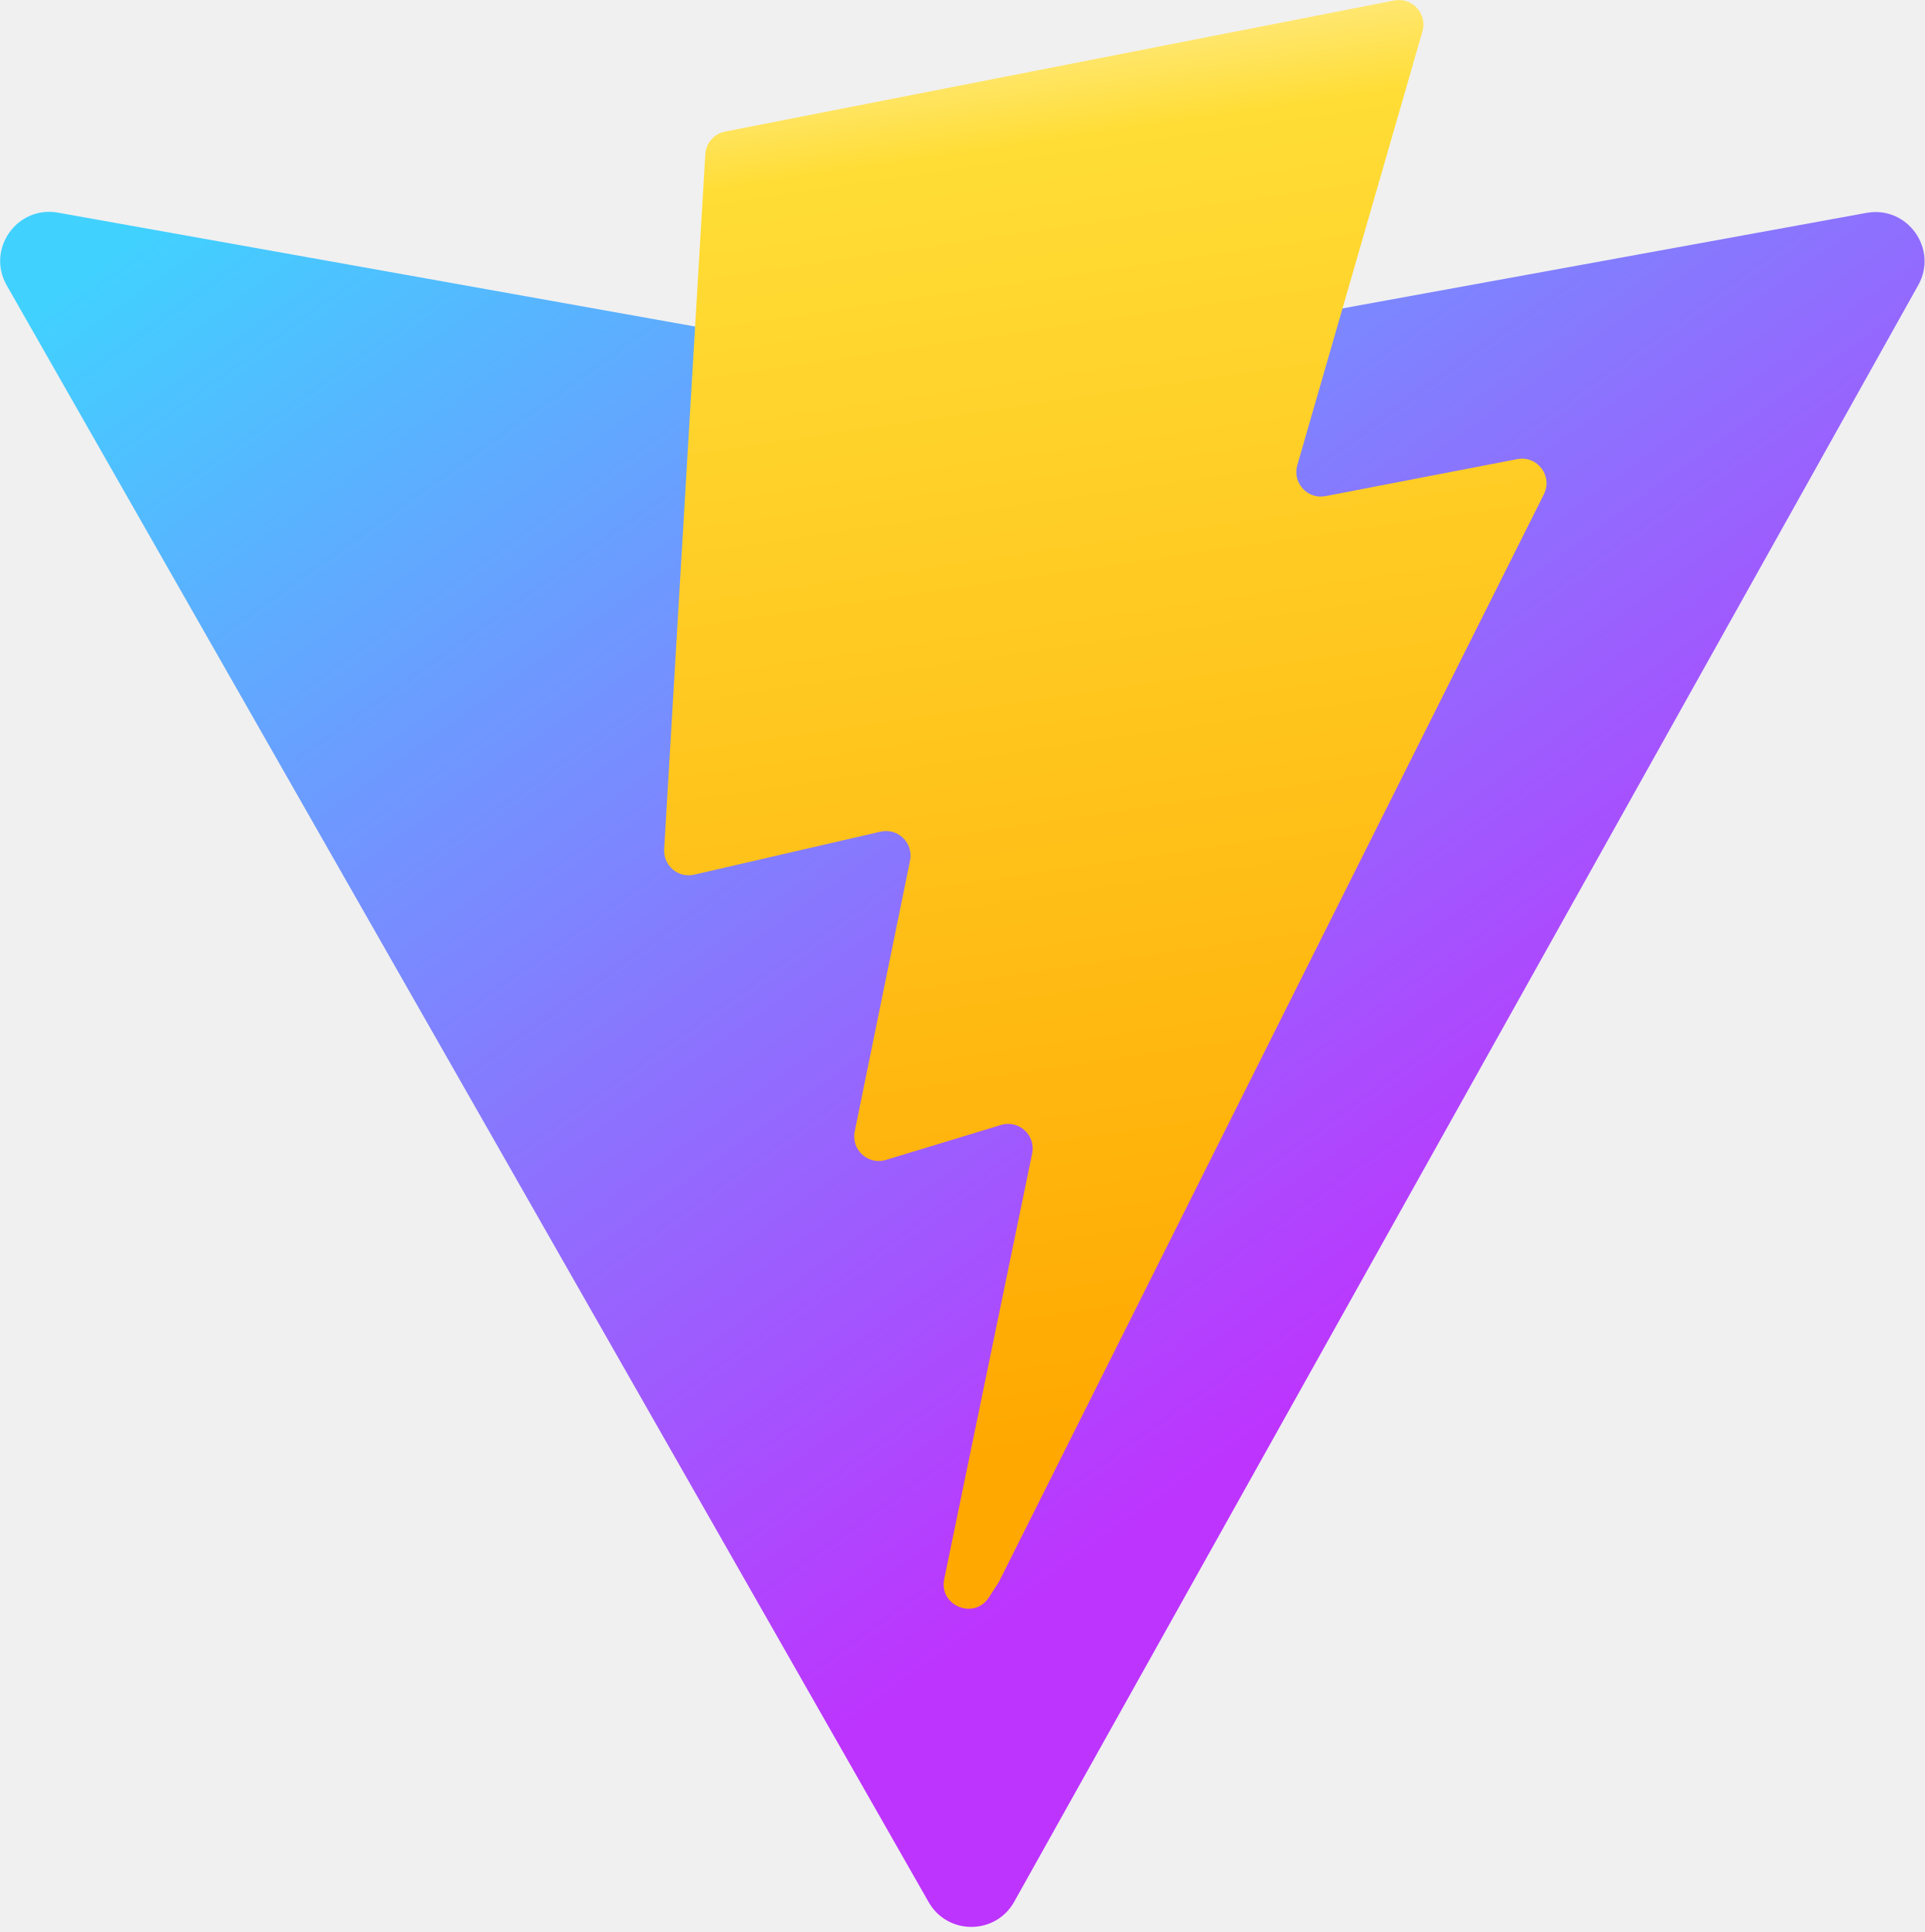
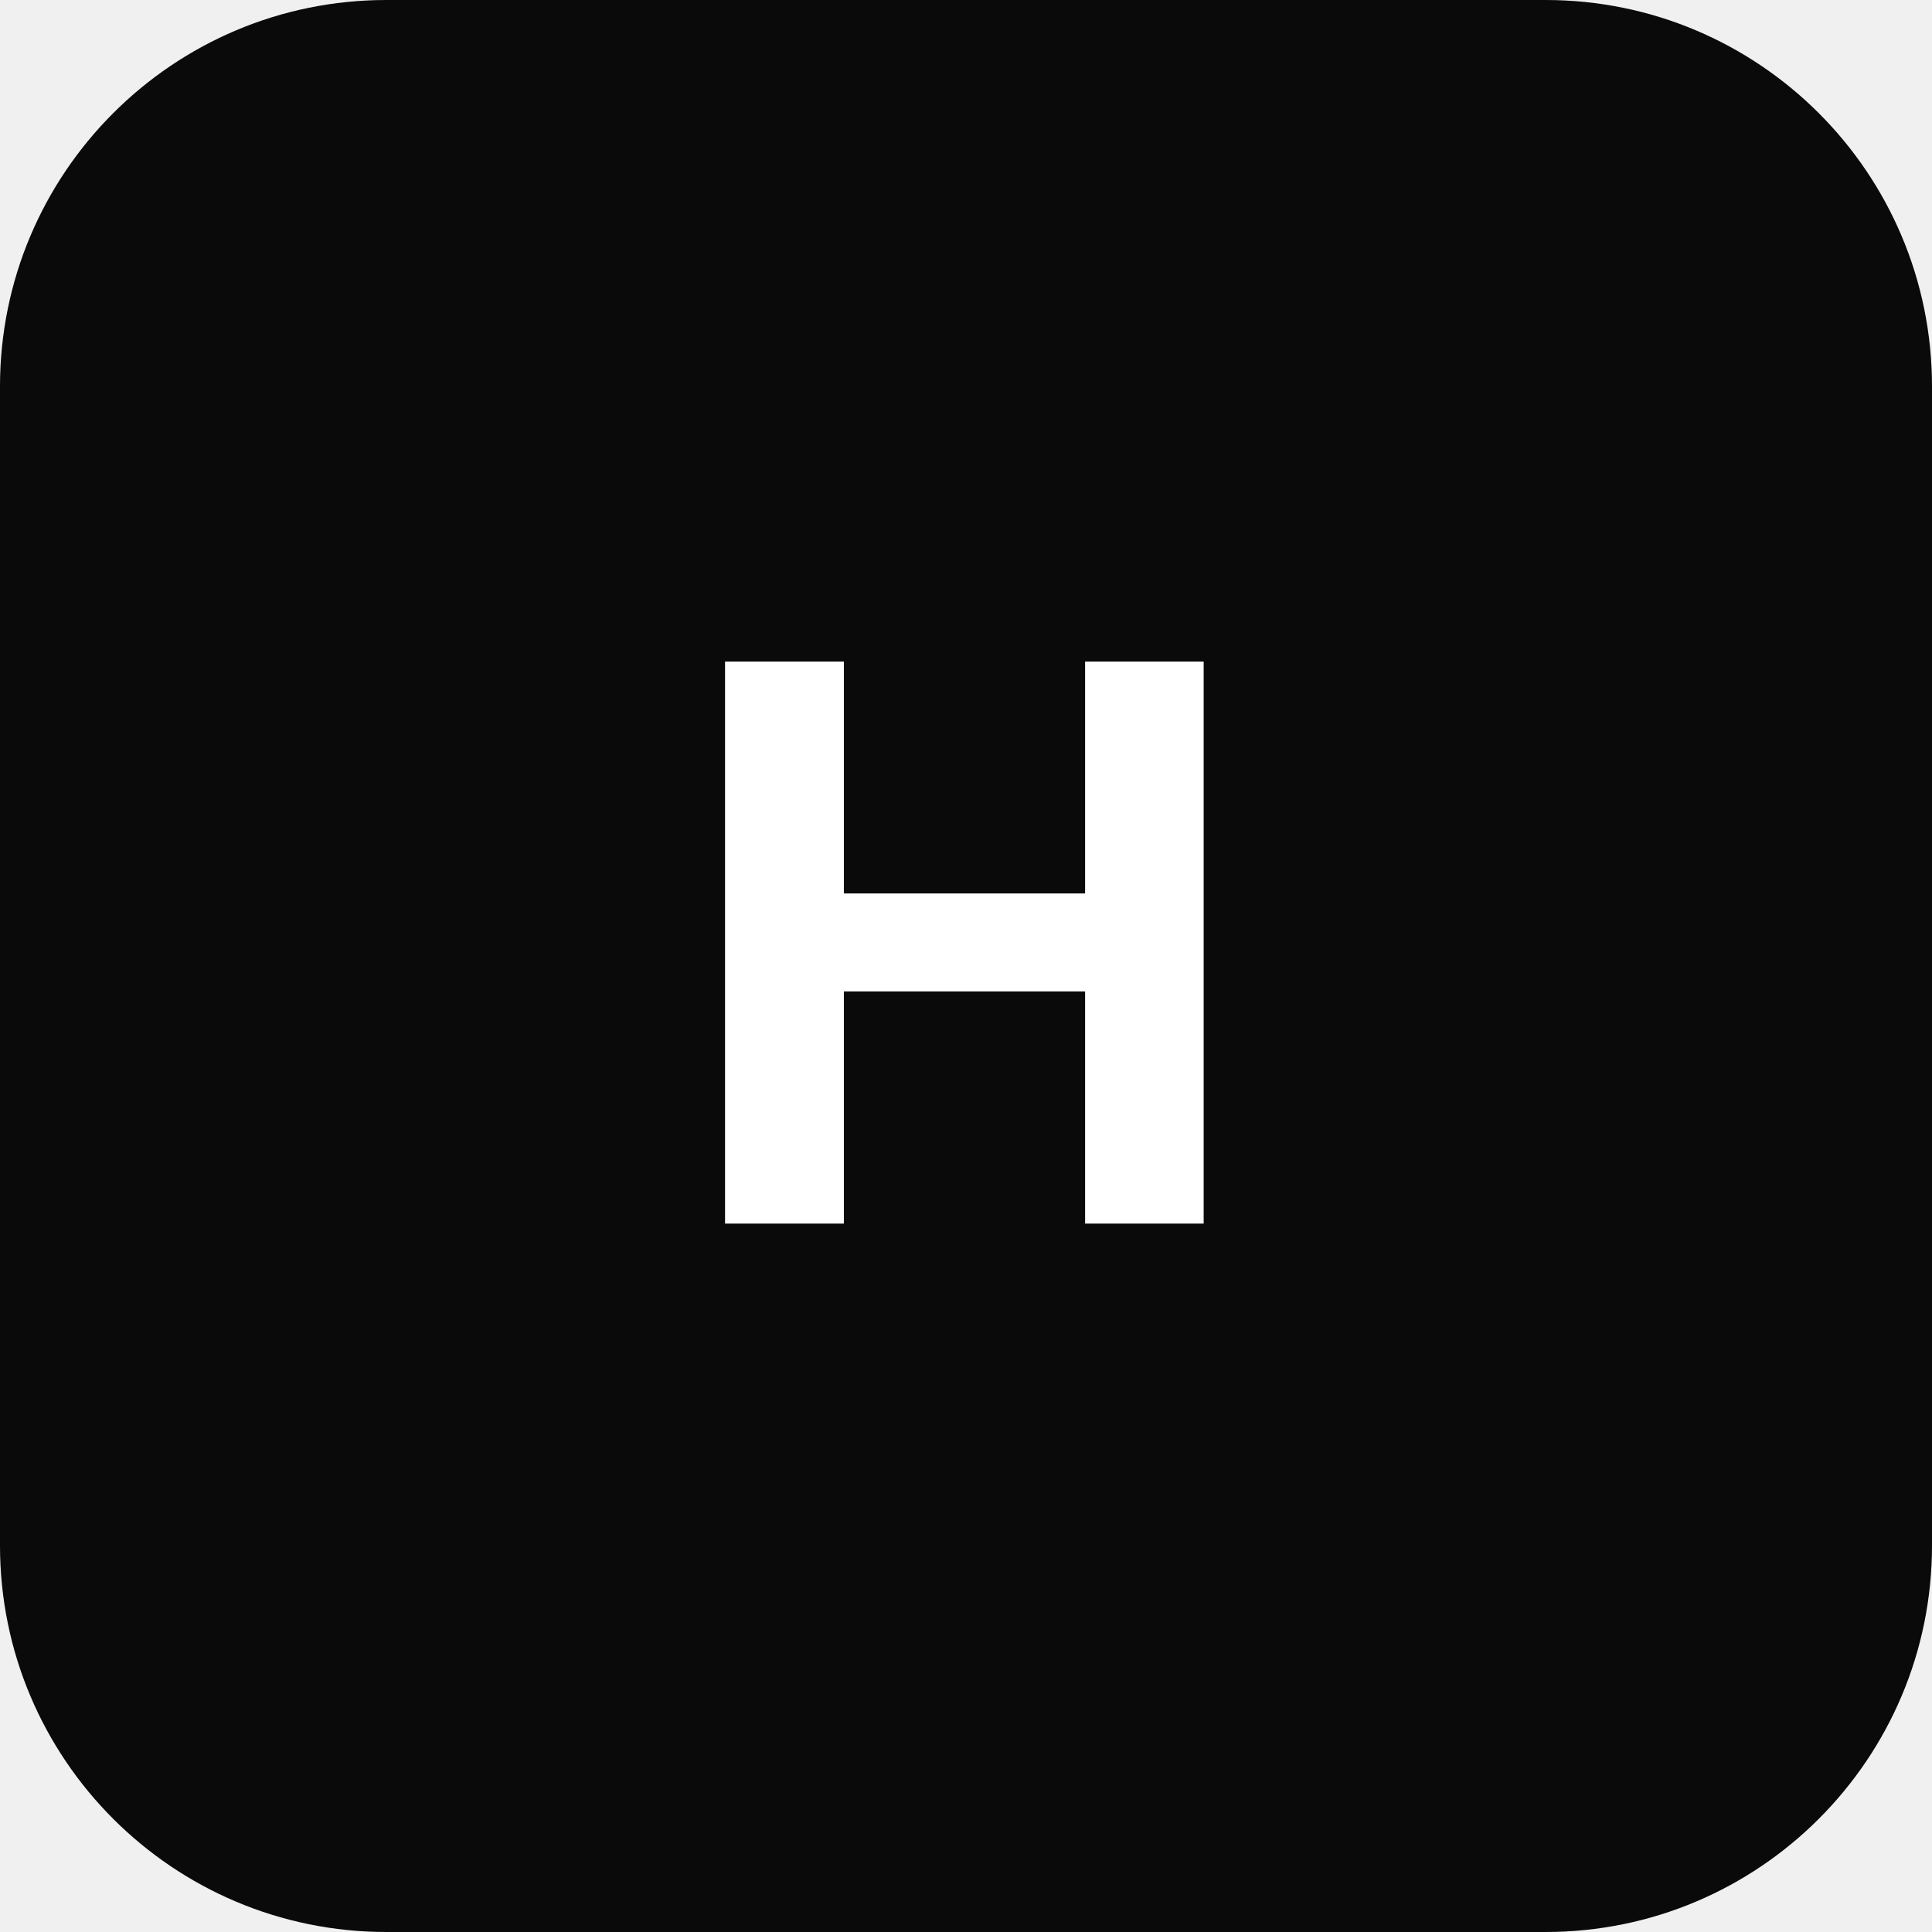
- <svg xmlns="http://www.w3.org/2000/svg" aria-hidden="true" role="img" class="iconify iconify--logos" width="31.88" height="32" preserveAspectRatio="xMidYMid meet" viewBox="0 0 256 257">
-   <defs>
-     <linearGradient id="IconifyId1813088fe1fbc01fb466" x1="-.828%" x2="57.636%" y1="7.652%" y2="78.411%">
-       <stop offset="0%" stop-color="#41D1FF" />
-       <stop offset="100%" stop-color="#BD34FE" />
-     </linearGradient>
-     <linearGradient id="IconifyId1813088fe1fbc01fb467" x1="43.376%" x2="50.316%" y1="2.242%" y2="89.03%">
-       <stop offset="0%" stop-color="#FFEA83" />
-       <stop offset="8.333%" stop-color="#FFDD35" />
-       <stop offset="100%" stop-color="#FFA800" />
-     </linearGradient>
-   </defs>
-   <path fill="url(#IconifyId1813088fe1fbc01fb466)" d="M255.153 37.938L134.897 252.976c-2.483 4.44-8.862 4.466-11.382.048L.875 37.958c-2.746-4.814 1.371-10.646 6.827-9.67l120.385 21.517a6.537 6.537 0 0 0 2.322-.004l117.867-21.483c5.438-.991 9.574 4.796 6.877 9.62Z" />
-   <path fill="url(#IconifyId1813088fe1fbc01fb467)" d="M185.432.063L96.44 17.501a3.268 3.268 0 0 0-2.634 3.014l-5.474 92.456a3.268 3.268 0 0 0 3.997 3.378l24.777-5.718c2.318-.535 4.413 1.507 3.936 3.838l-7.361 36.047c-.495 2.426 1.782 4.5 4.151 3.78l15.304-4.649c2.372-.72 4.652 1.36 4.15 3.788l-11.698 56.621c-.732 3.542 3.979 5.473 5.943 2.437l1.313-2.028l72.516-144.72c1.215-2.423-.88-5.186-3.54-4.672l-25.505 4.922c-2.396.462-4.435-1.77-3.759-4.114l16.646-57.705c.677-2.35-1.37-4.583-3.769-4.113Z" />
+ <svg xmlns="http://www.w3.org/2000/svg" width="60" height="60" viewBox="0 0 60 60" fill="none">
+   <rect width="60" height="60" rx="12" fill="#0A0A0A" />
+   <path d="M22.517 38V20.546H26.207V27.747H33.699V20.546H37.381V38H33.699V30.79H26.207V38H22.517Z" fill="white" />
</svg>
